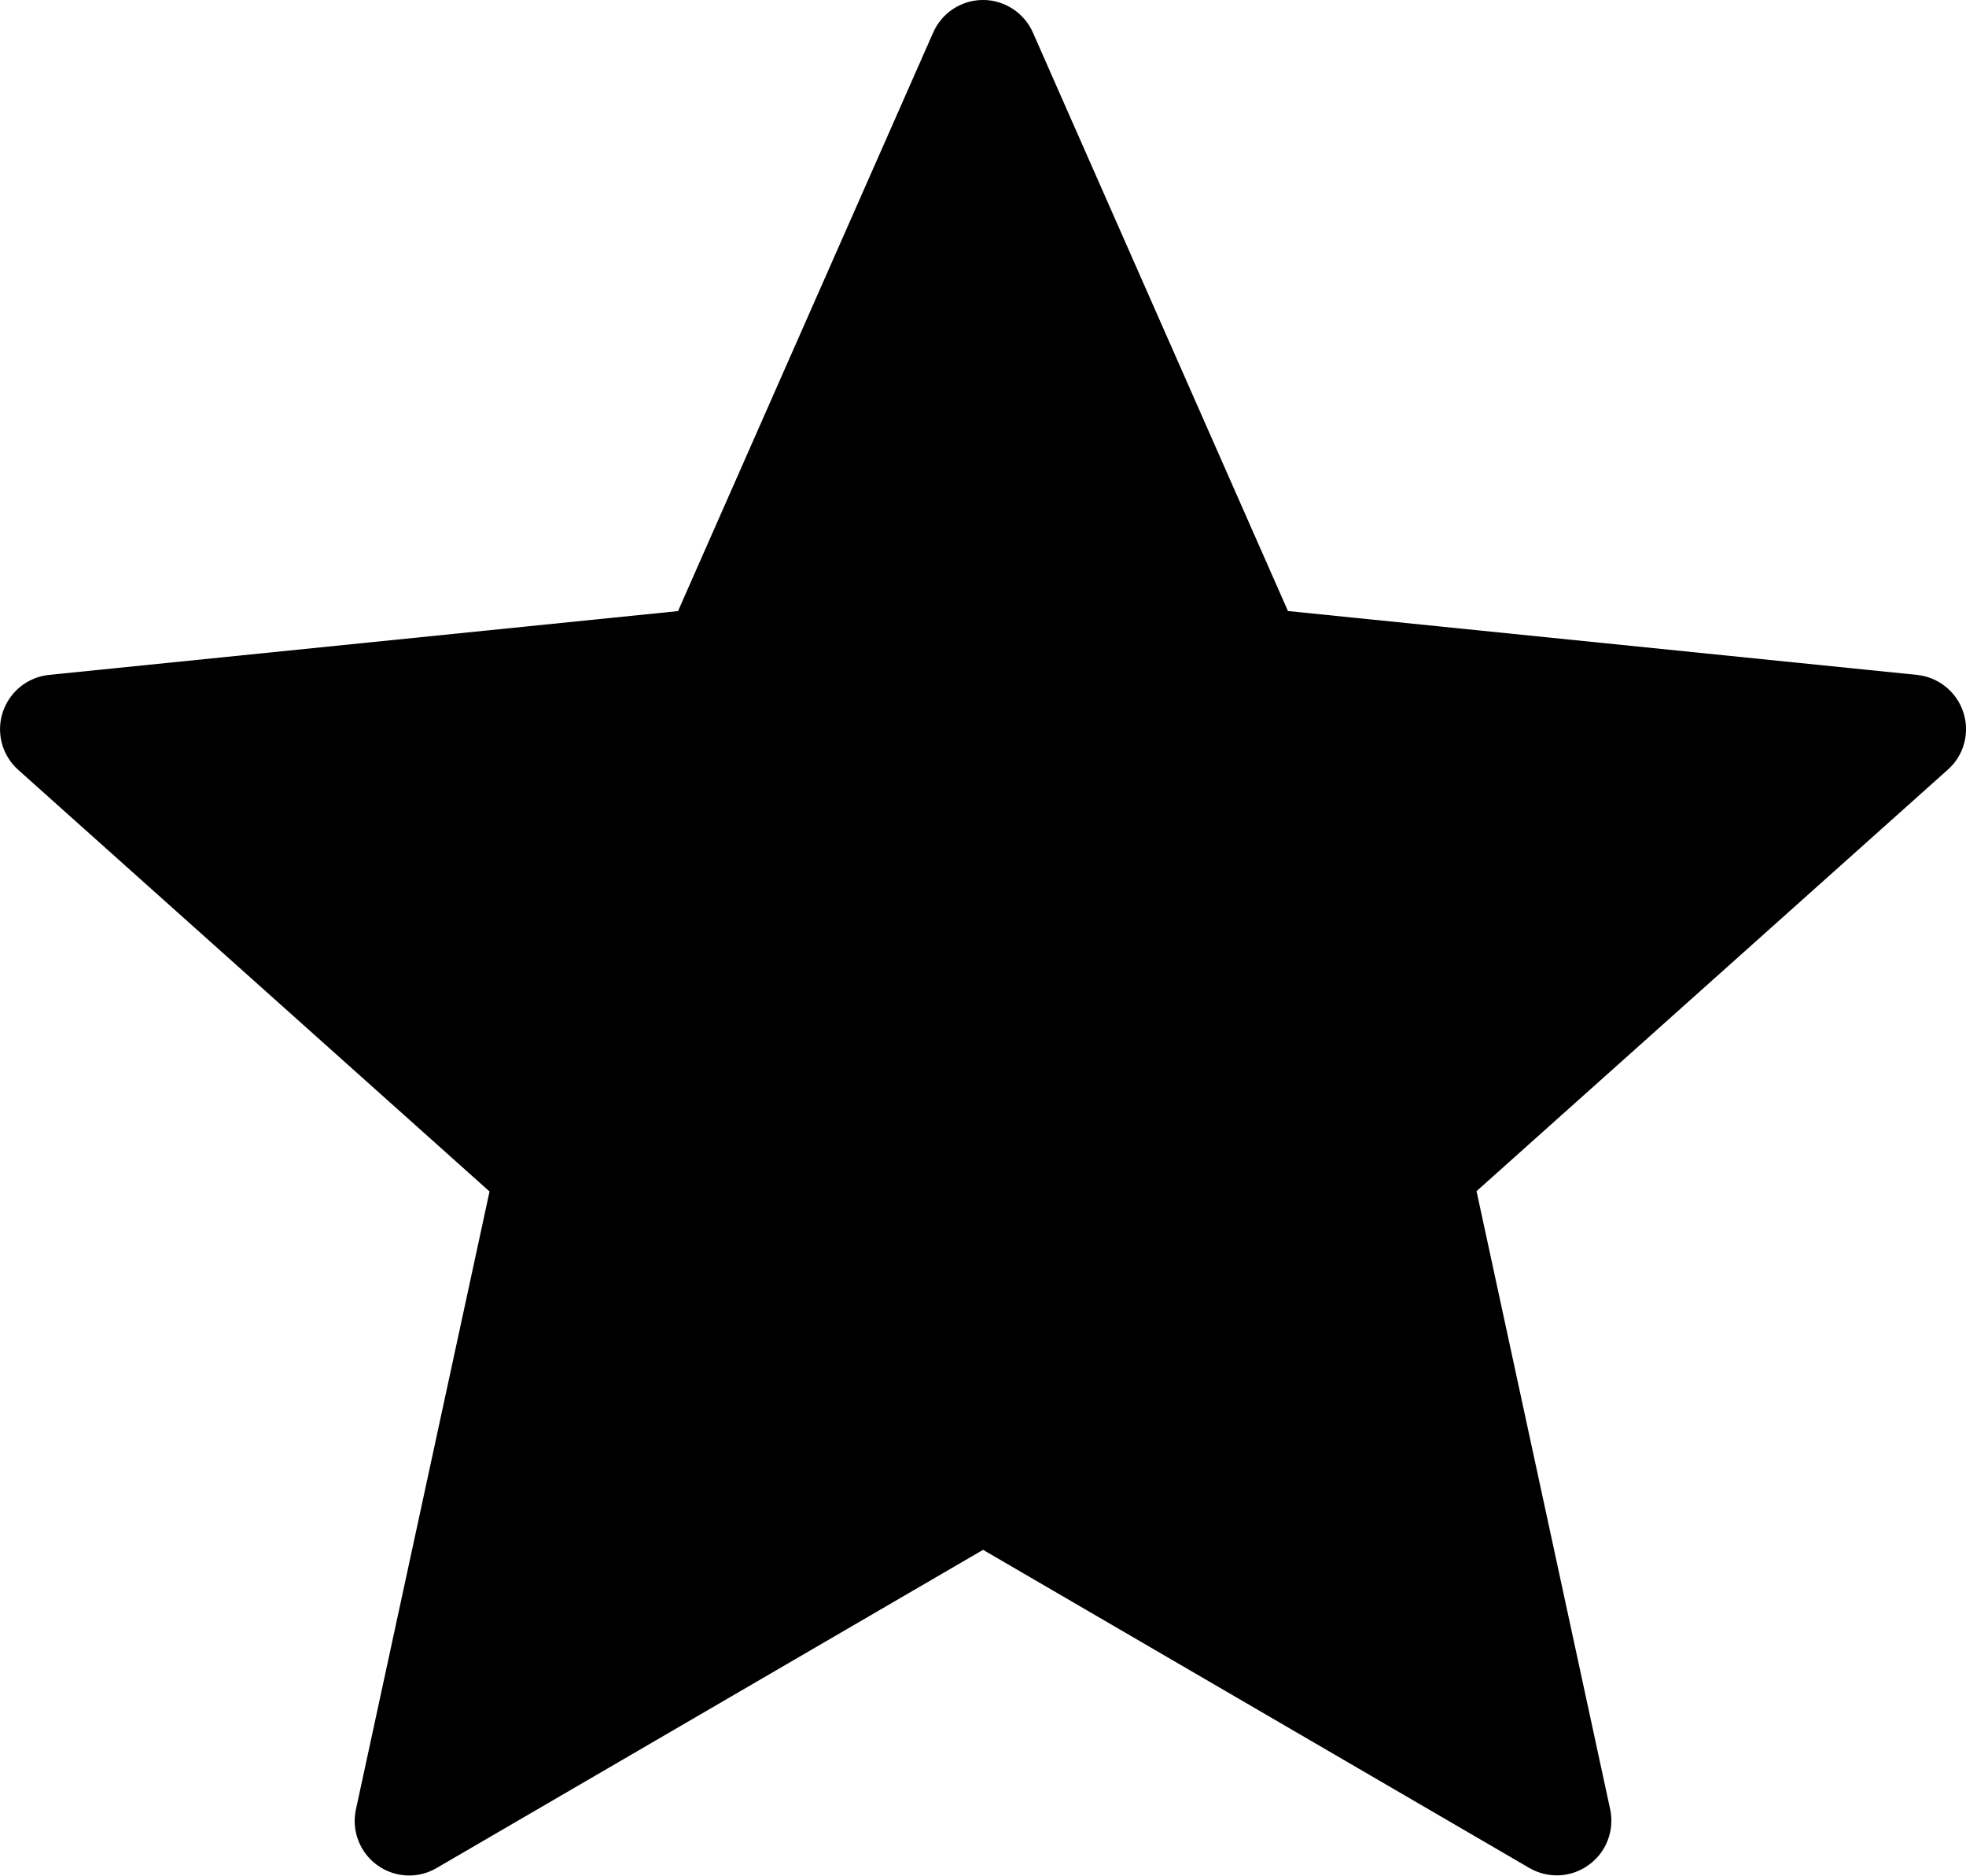
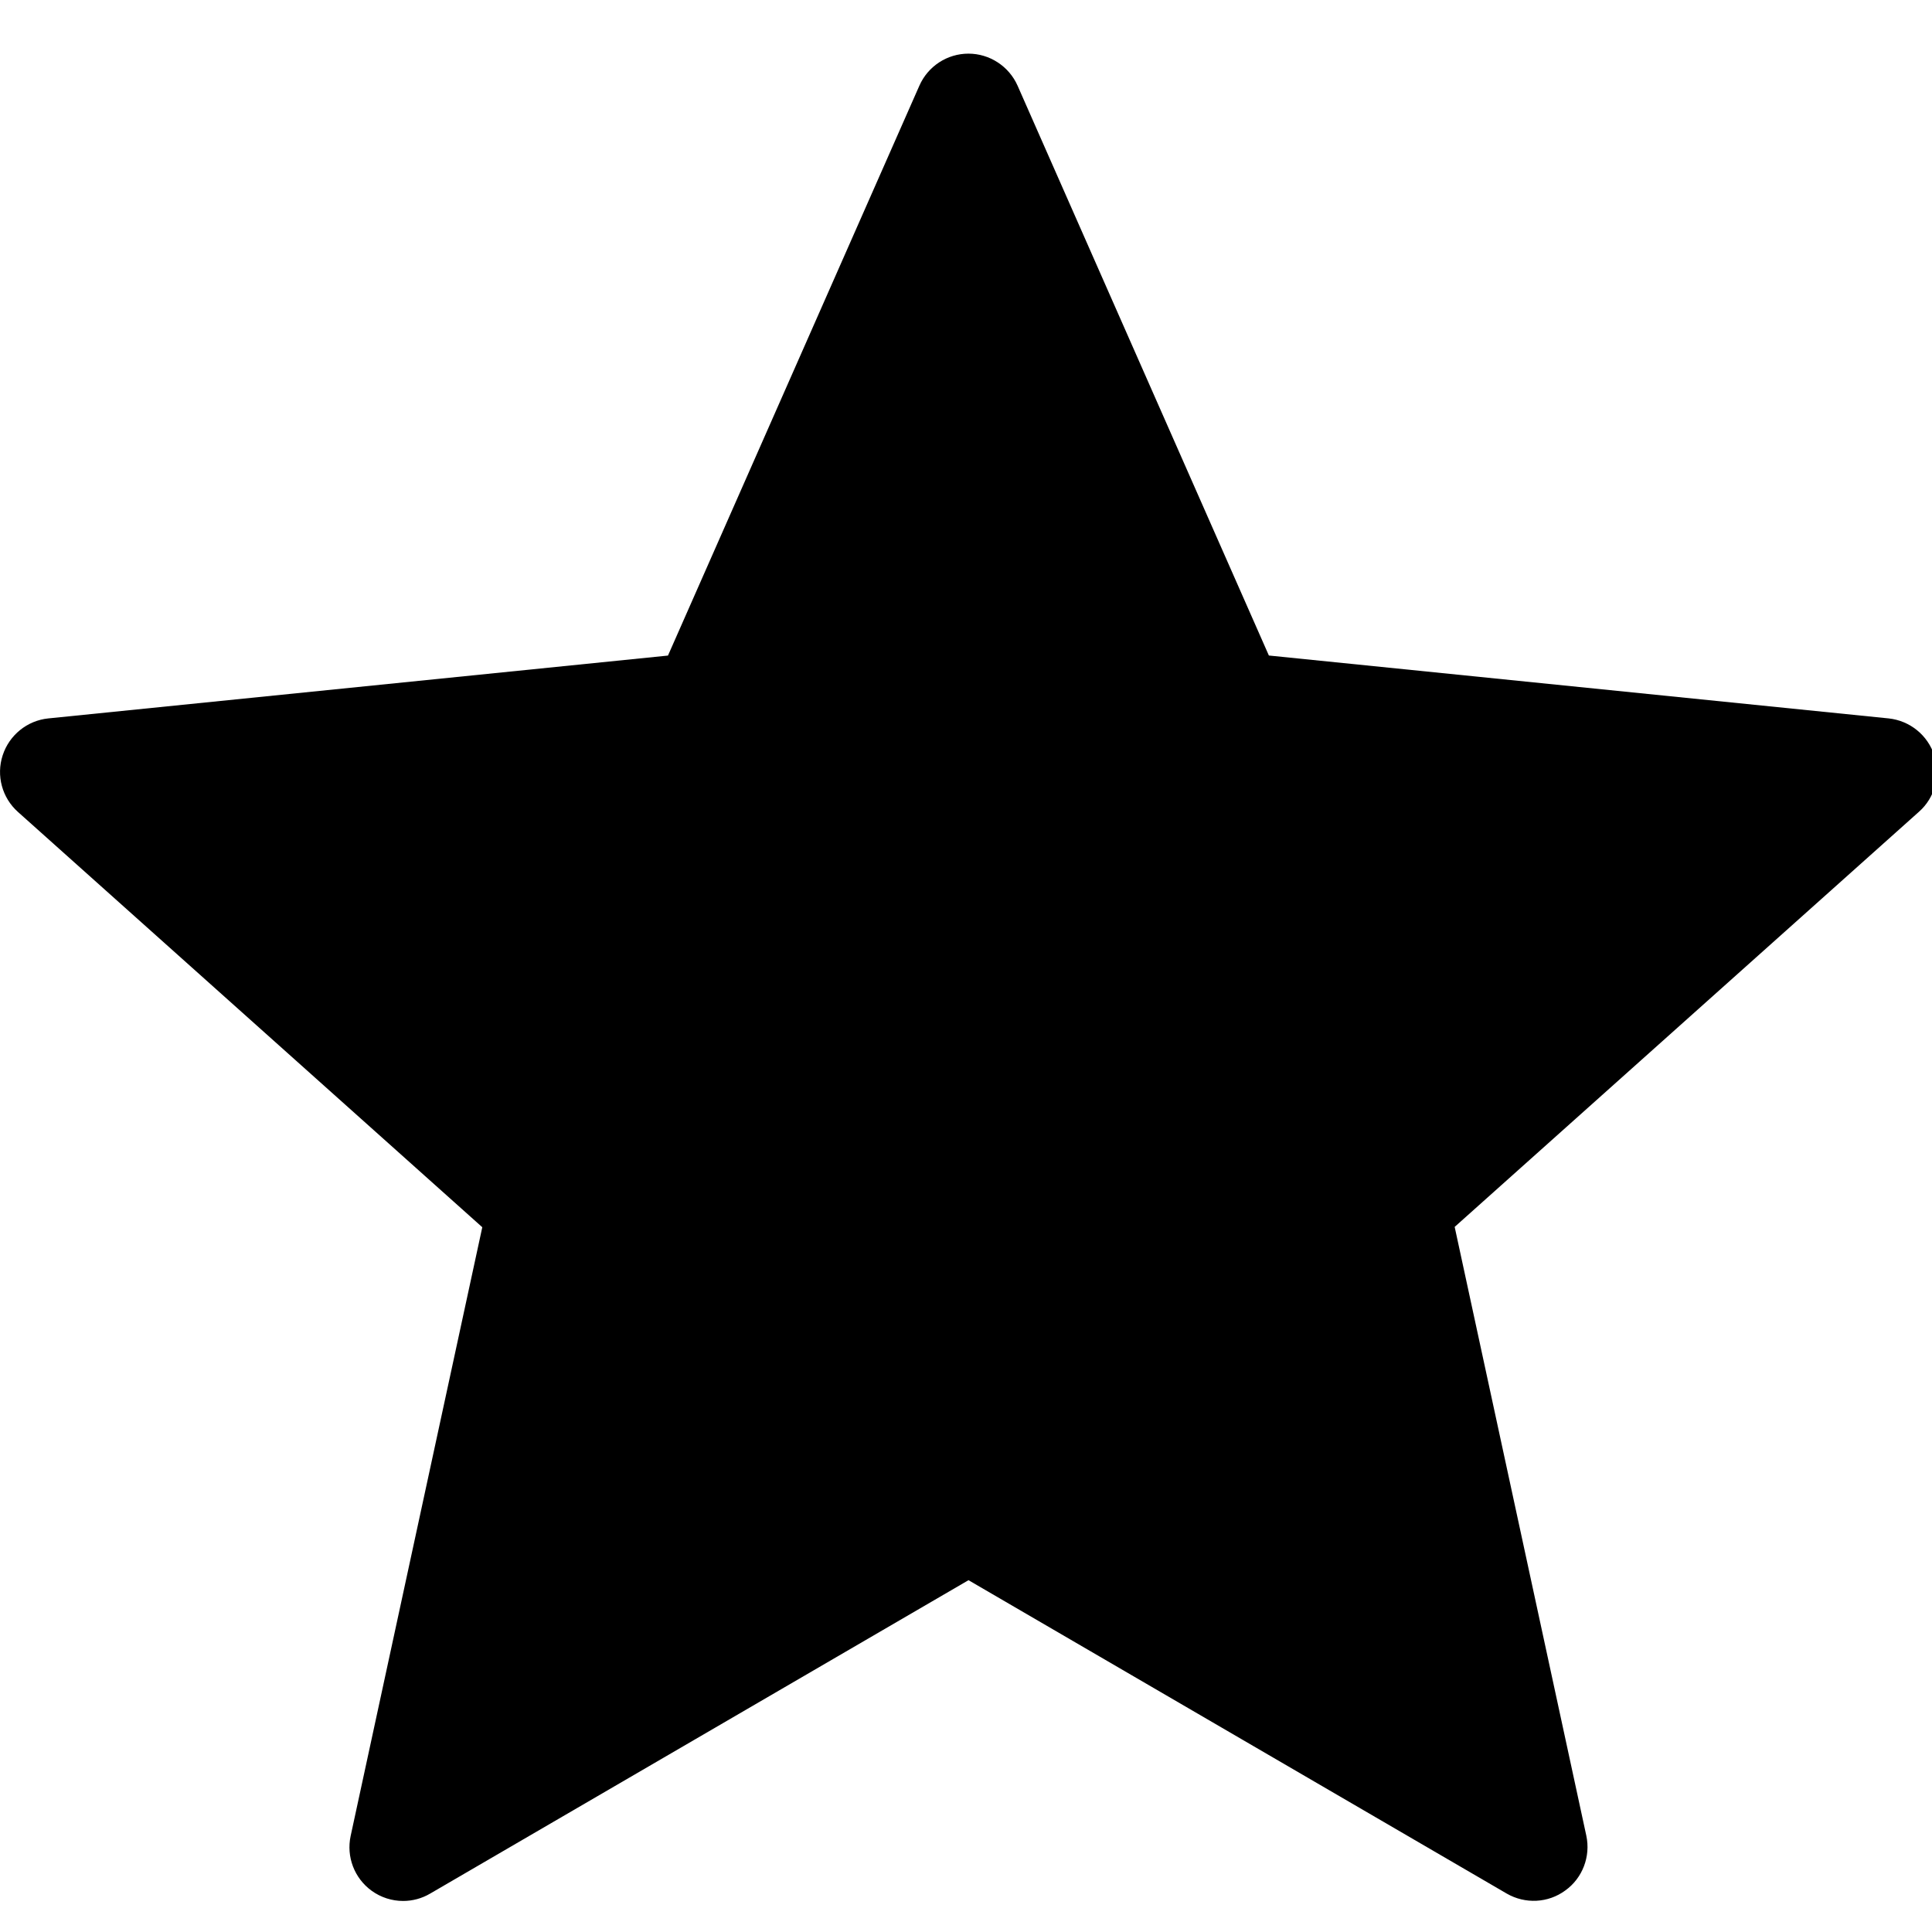
- <svg xmlns="http://www.w3.org/2000/svg" viewBox="374.253 156.199 36.091 34.422">
+ <svg xmlns="http://www.w3.org/2000/svg" viewBox="374.253 155.199 36 36">
  <path style="fill: currentStroke" d="M 382.169 188.924 L 384.382 177.754 L 376.064 170.157 L 387.021 168.557 C 387.021 168.557 392.059 158.081 392.059 158.054 C 392.059 158.027 397.124 168.504 397.124 168.531 C 397.124 168.558 408.827 169.757 408.8 169.757 C 408.773 169.757 400.456 177.674 400.456 177.674 C 400.456 177.674 402.749 189.43 402.642 189.377 C 402.535 189.324 392.459 183.432 392.459 183.432 L 382.169 188.924 Z" transform="matrix(1, 0, 0, 1, -5.684341886080802e-14, 0)">
  </path>
  <g transform="matrix(1, 0, 0, 1, 374.2537, 155.3646)">
    <path d="M36.042,13.909c-0.123-0.377-0.456-0.646-0.85-0.688l-11.549-1.172L18.96,1.43c-0.16-0.36-0.519-0.596-0.915-0.596 s-0.755,0.234-0.915,0.598L12.446,12.05L0.899,13.221c-0.394,0.04-0.728,0.312-0.85,0.688c-0.123,0.377-0.011,0.791,0.285,1.055 l8.652,7.738L6.533,34.045c-0.083,0.387,0.069,0.787,0.39,1.02c0.175,0.127,0.381,0.191,0.588,0.191 c0.173,0,0.347-0.045,0.503-0.137l10.032-5.84l10.03,5.84c0.342,0.197,0.77,0.178,1.091-0.059c0.32-0.229,0.474-0.633,0.391-1.02 l-2.453-11.344l8.653-7.737C36.052,14.699,36.165,14.285,36.042,13.909z M25.336,21.598c-0.268,0.24-0.387,0.605-0.311,0.957 l2.097,9.695l-8.574-4.99c-0.311-0.182-0.695-0.182-1.006,0l-8.576,4.99l2.097-9.695c0.076-0.352-0.043-0.717-0.311-0.957 l-7.396-6.613l9.87-1.002c0.358-0.035,0.668-0.264,0.814-0.592l4.004-9.077l4.003,9.077c0.146,0.328,0.456,0.557,0.814,0.592 l9.87,1.002L25.336,21.598z" style="fill: currentFill" />
  </g>
</svg>
